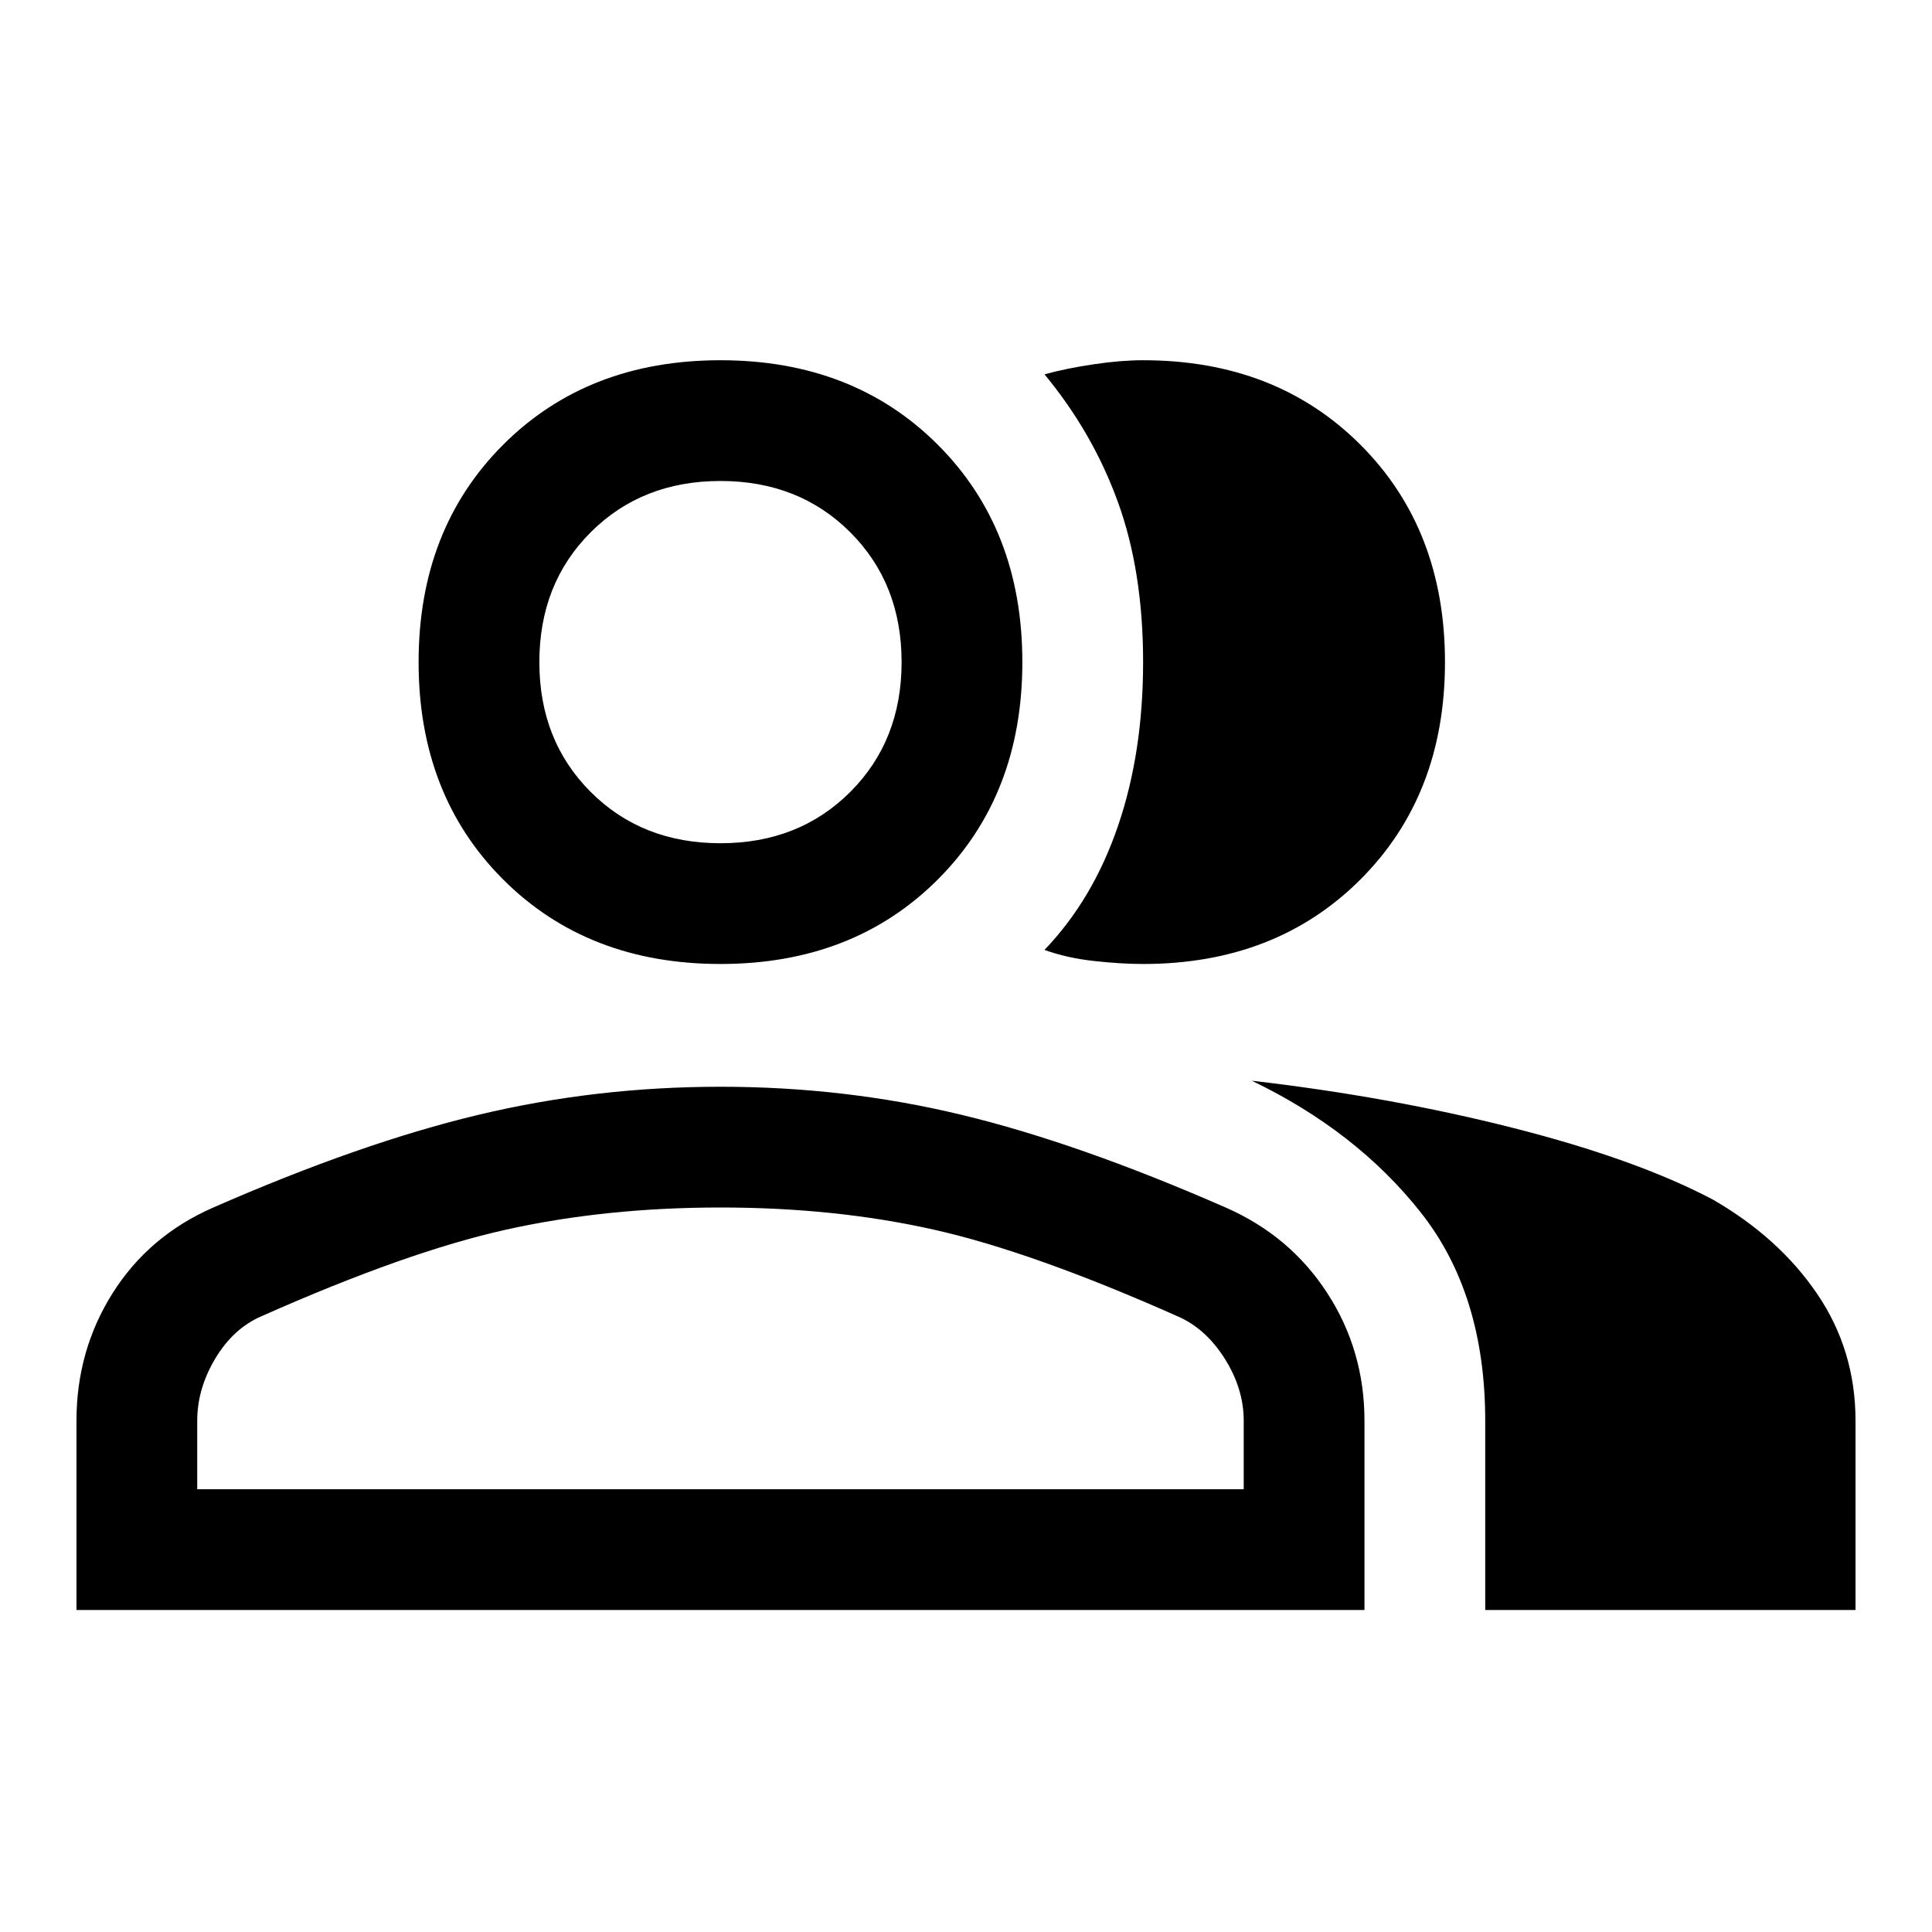
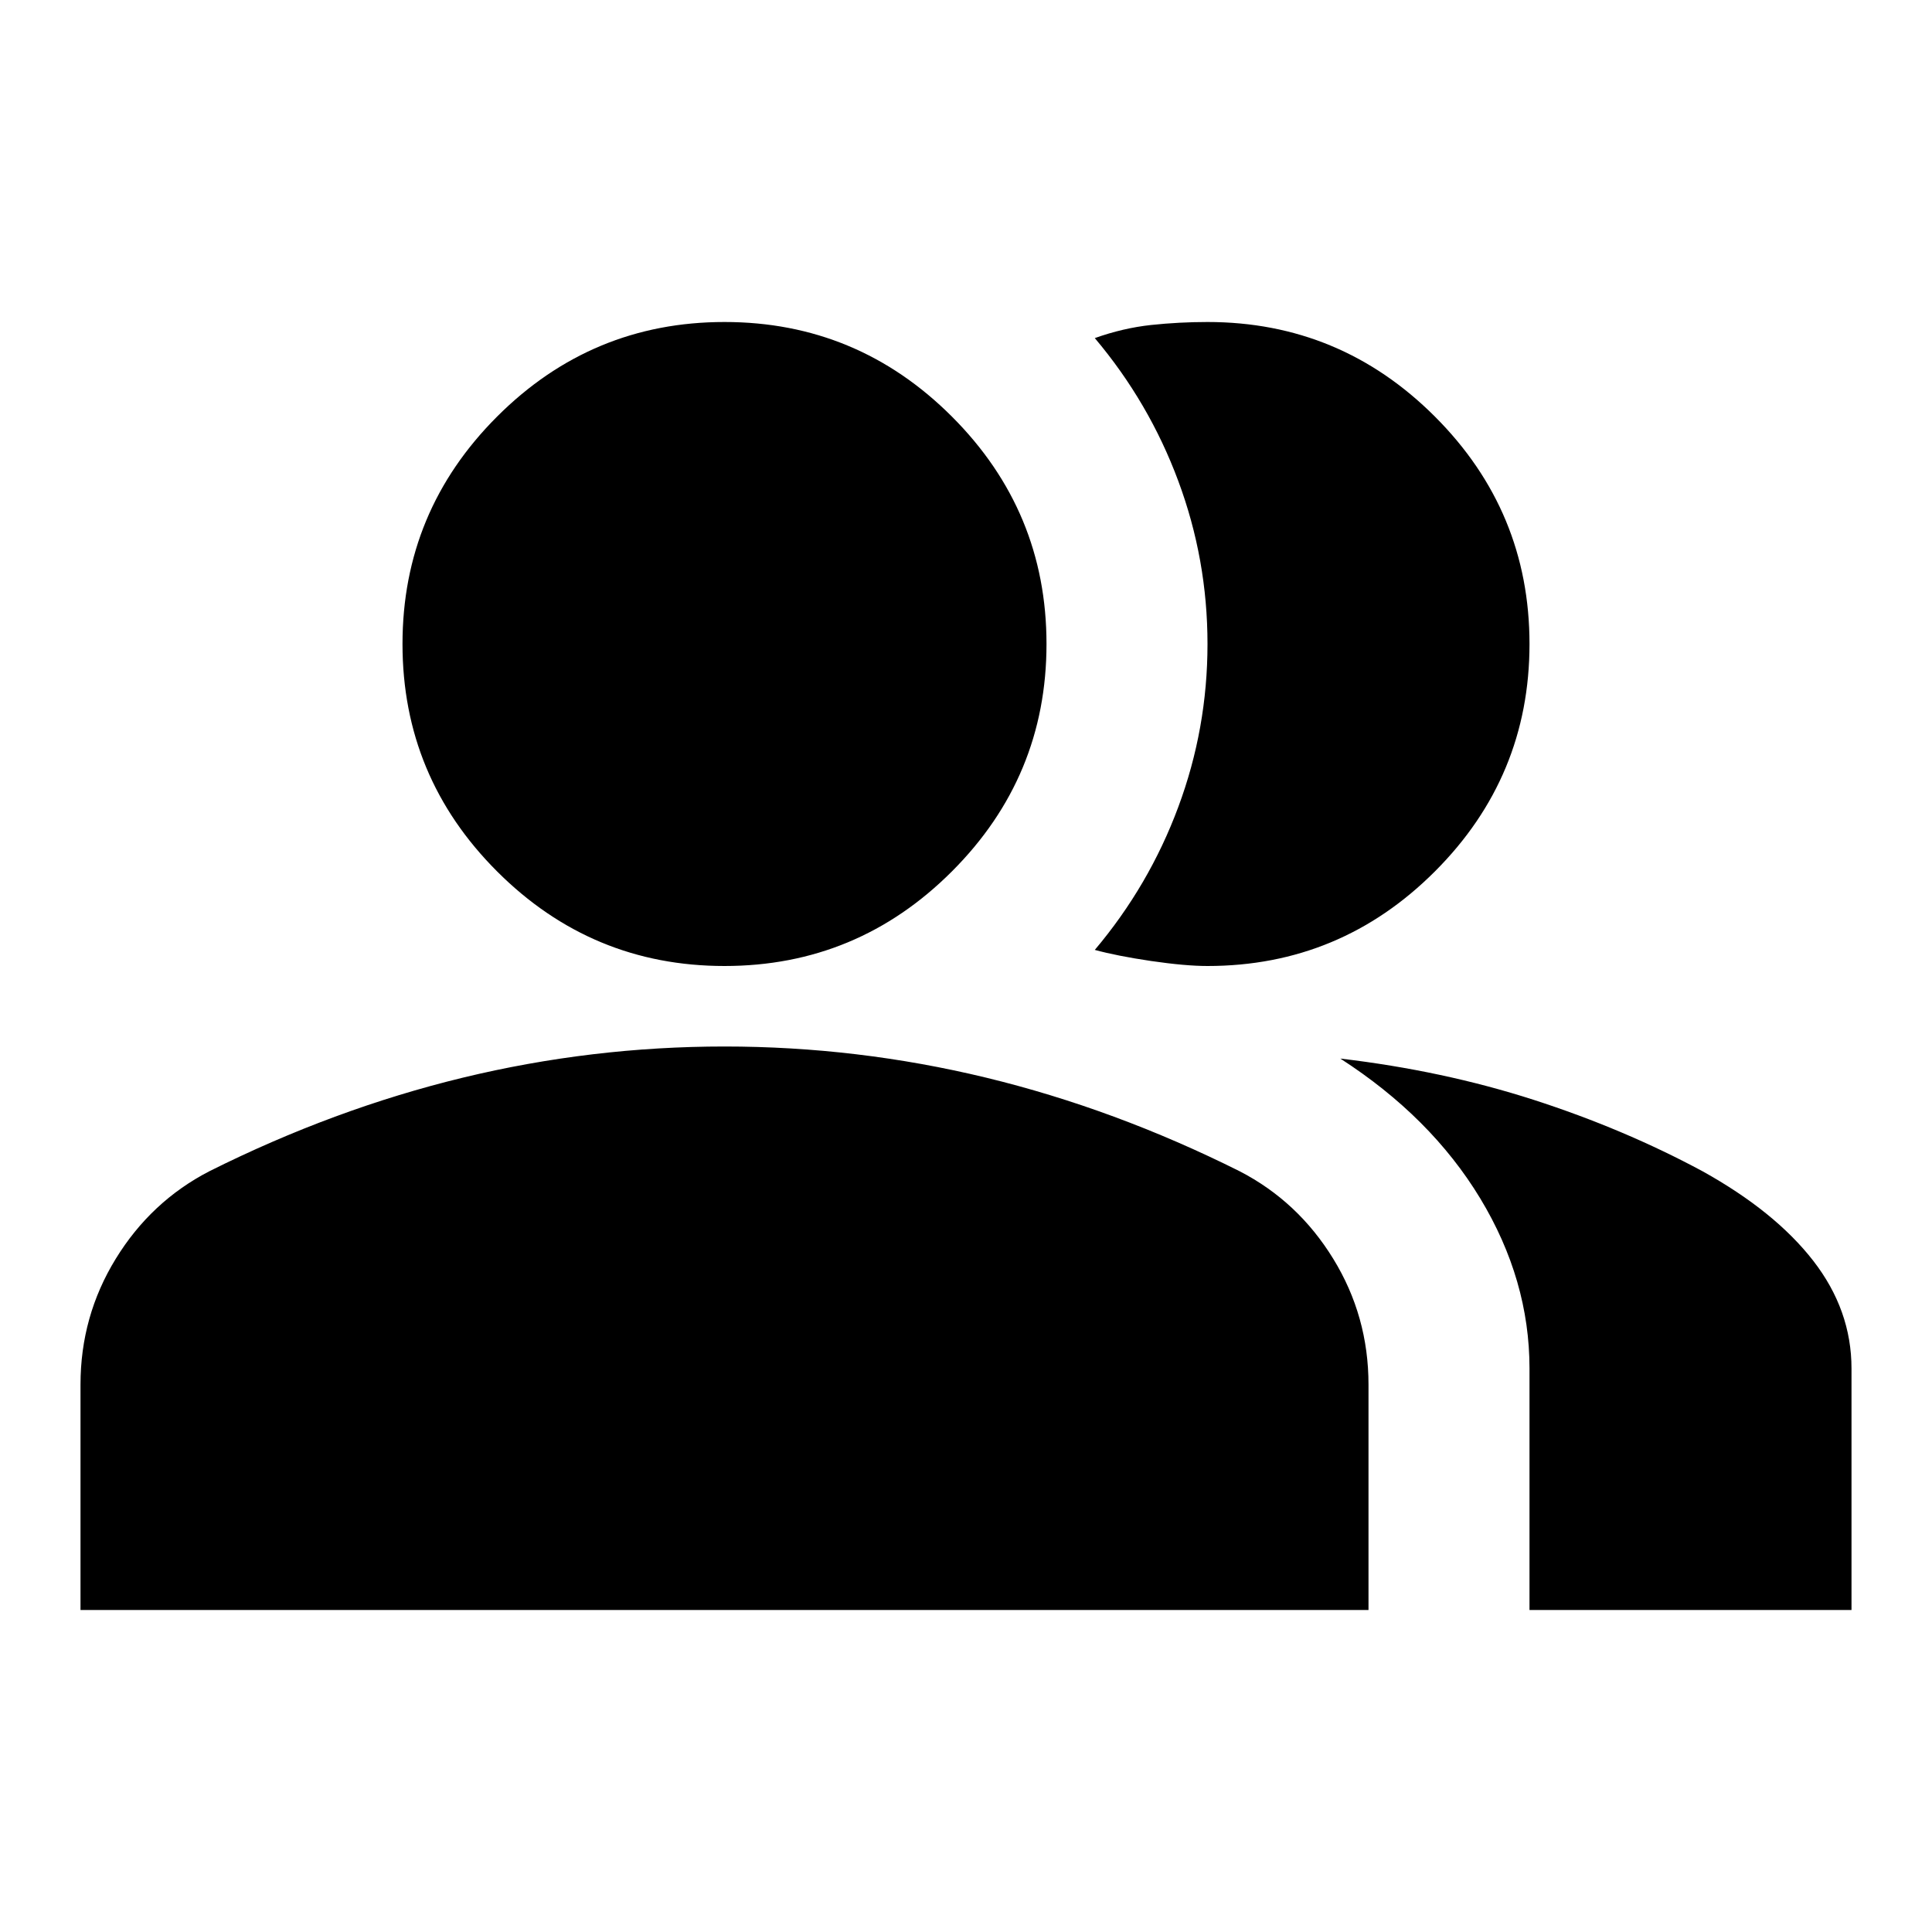
- <svg xmlns="http://www.w3.org/2000/svg" height="48" width="48">
-   <path d="M1.9 40v-4.7q0-1.75.9-3.175Q3.7 30.7 5.3 30q3.65-1.6 6.575-2.3Q14.8 27 17.9 27q3.1 0 6 .7t6.55 2.3q1.6.7 2.525 2.125.925 1.425.925 3.175V40Zm35 0v-4.7q0-3.15-1.6-5.175t-4.2-3.275q3.45.4 6.5 1.175t4.95 1.775q1.65.95 2.6 2.35.95 1.4.95 3.15V40Zm-19-16.05q-3.3 0-5.4-2.1-2.1-2.1-2.1-5.4 0-3.3 2.1-5.4 2.1-2.1 5.4-2.1 3.3 0 5.4 2.1 2.1 2.1 2.1 5.4 0 3.3-2.1 5.4-2.1 2.1-5.4 2.1Zm18-7.5q0 3.3-2.1 5.4-2.1 2.1-5.4 2.1-.55 0-1.225-.075T25.95 23.6q1.2-1.25 1.825-3.075.625-1.825.625-4.075t-.625-3.975Q27.15 10.75 25.95 9.3q.55-.15 1.225-.25t1.225-.1q3.3 0 5.4 2.1 2.1 2.1 2.1 5.4ZM4.9 37h26v-1.7q0-.8-.475-1.55T29.25 32.7q-3.6-1.6-6.05-2.15-2.45-.55-5.3-.55-2.85 0-5.325.55T6.5 32.7q-.7.3-1.15 1.05-.45.75-.45 1.55Zm13-16.05q1.95 0 3.225-1.275Q22.4 18.4 22.4 16.45q0-1.95-1.275-3.225Q19.85 11.95 17.9 11.95q-1.95 0-3.225 1.275Q13.4 14.5 13.4 16.45q0 1.95 1.275 3.225Q15.95 20.95 17.9 20.95Zm0 16.05Zm0-20.55Z" />
+ <svg xmlns="http://www.w3.org/2000/svg" height="24" width="24">
+   <path d="M1 20v-2.8q0-.85.438-1.563.437-.712 1.162-1.087 1.55-.775 3.15-1.163Q7.35 13 9 13t3.25.387q1.6.388 3.15 1.163.725.375 1.162 1.087Q17 16.35 17 17.2V20Zm18 0v-3q0-1.1-.612-2.113-.613-1.012-1.738-1.737 1.275.15 2.4.512 1.125.363 2.1.888.9.5 1.375 1.112Q23 16.275 23 17v3ZM9 12q-1.65 0-2.825-1.175Q5 9.65 5 8q0-1.65 1.175-2.825Q7.35 4 9 4q1.65 0 2.825 1.175Q13 6.35 13 8q0 1.65-1.175 2.825Q10.65 12 9 12Zm10-4q0 1.65-1.175 2.825Q16.65 12 15 12q-.275 0-.7-.062-.425-.063-.7-.138.675-.8 1.037-1.775Q15 9.05 15 8q0-1.05-.363-2.025Q14.275 5 13.6 4.2q.35-.125.7-.163Q14.65 4 15 4q1.65 0 2.825 1.175Q19 6.35 19 8Z" />
</svg>
